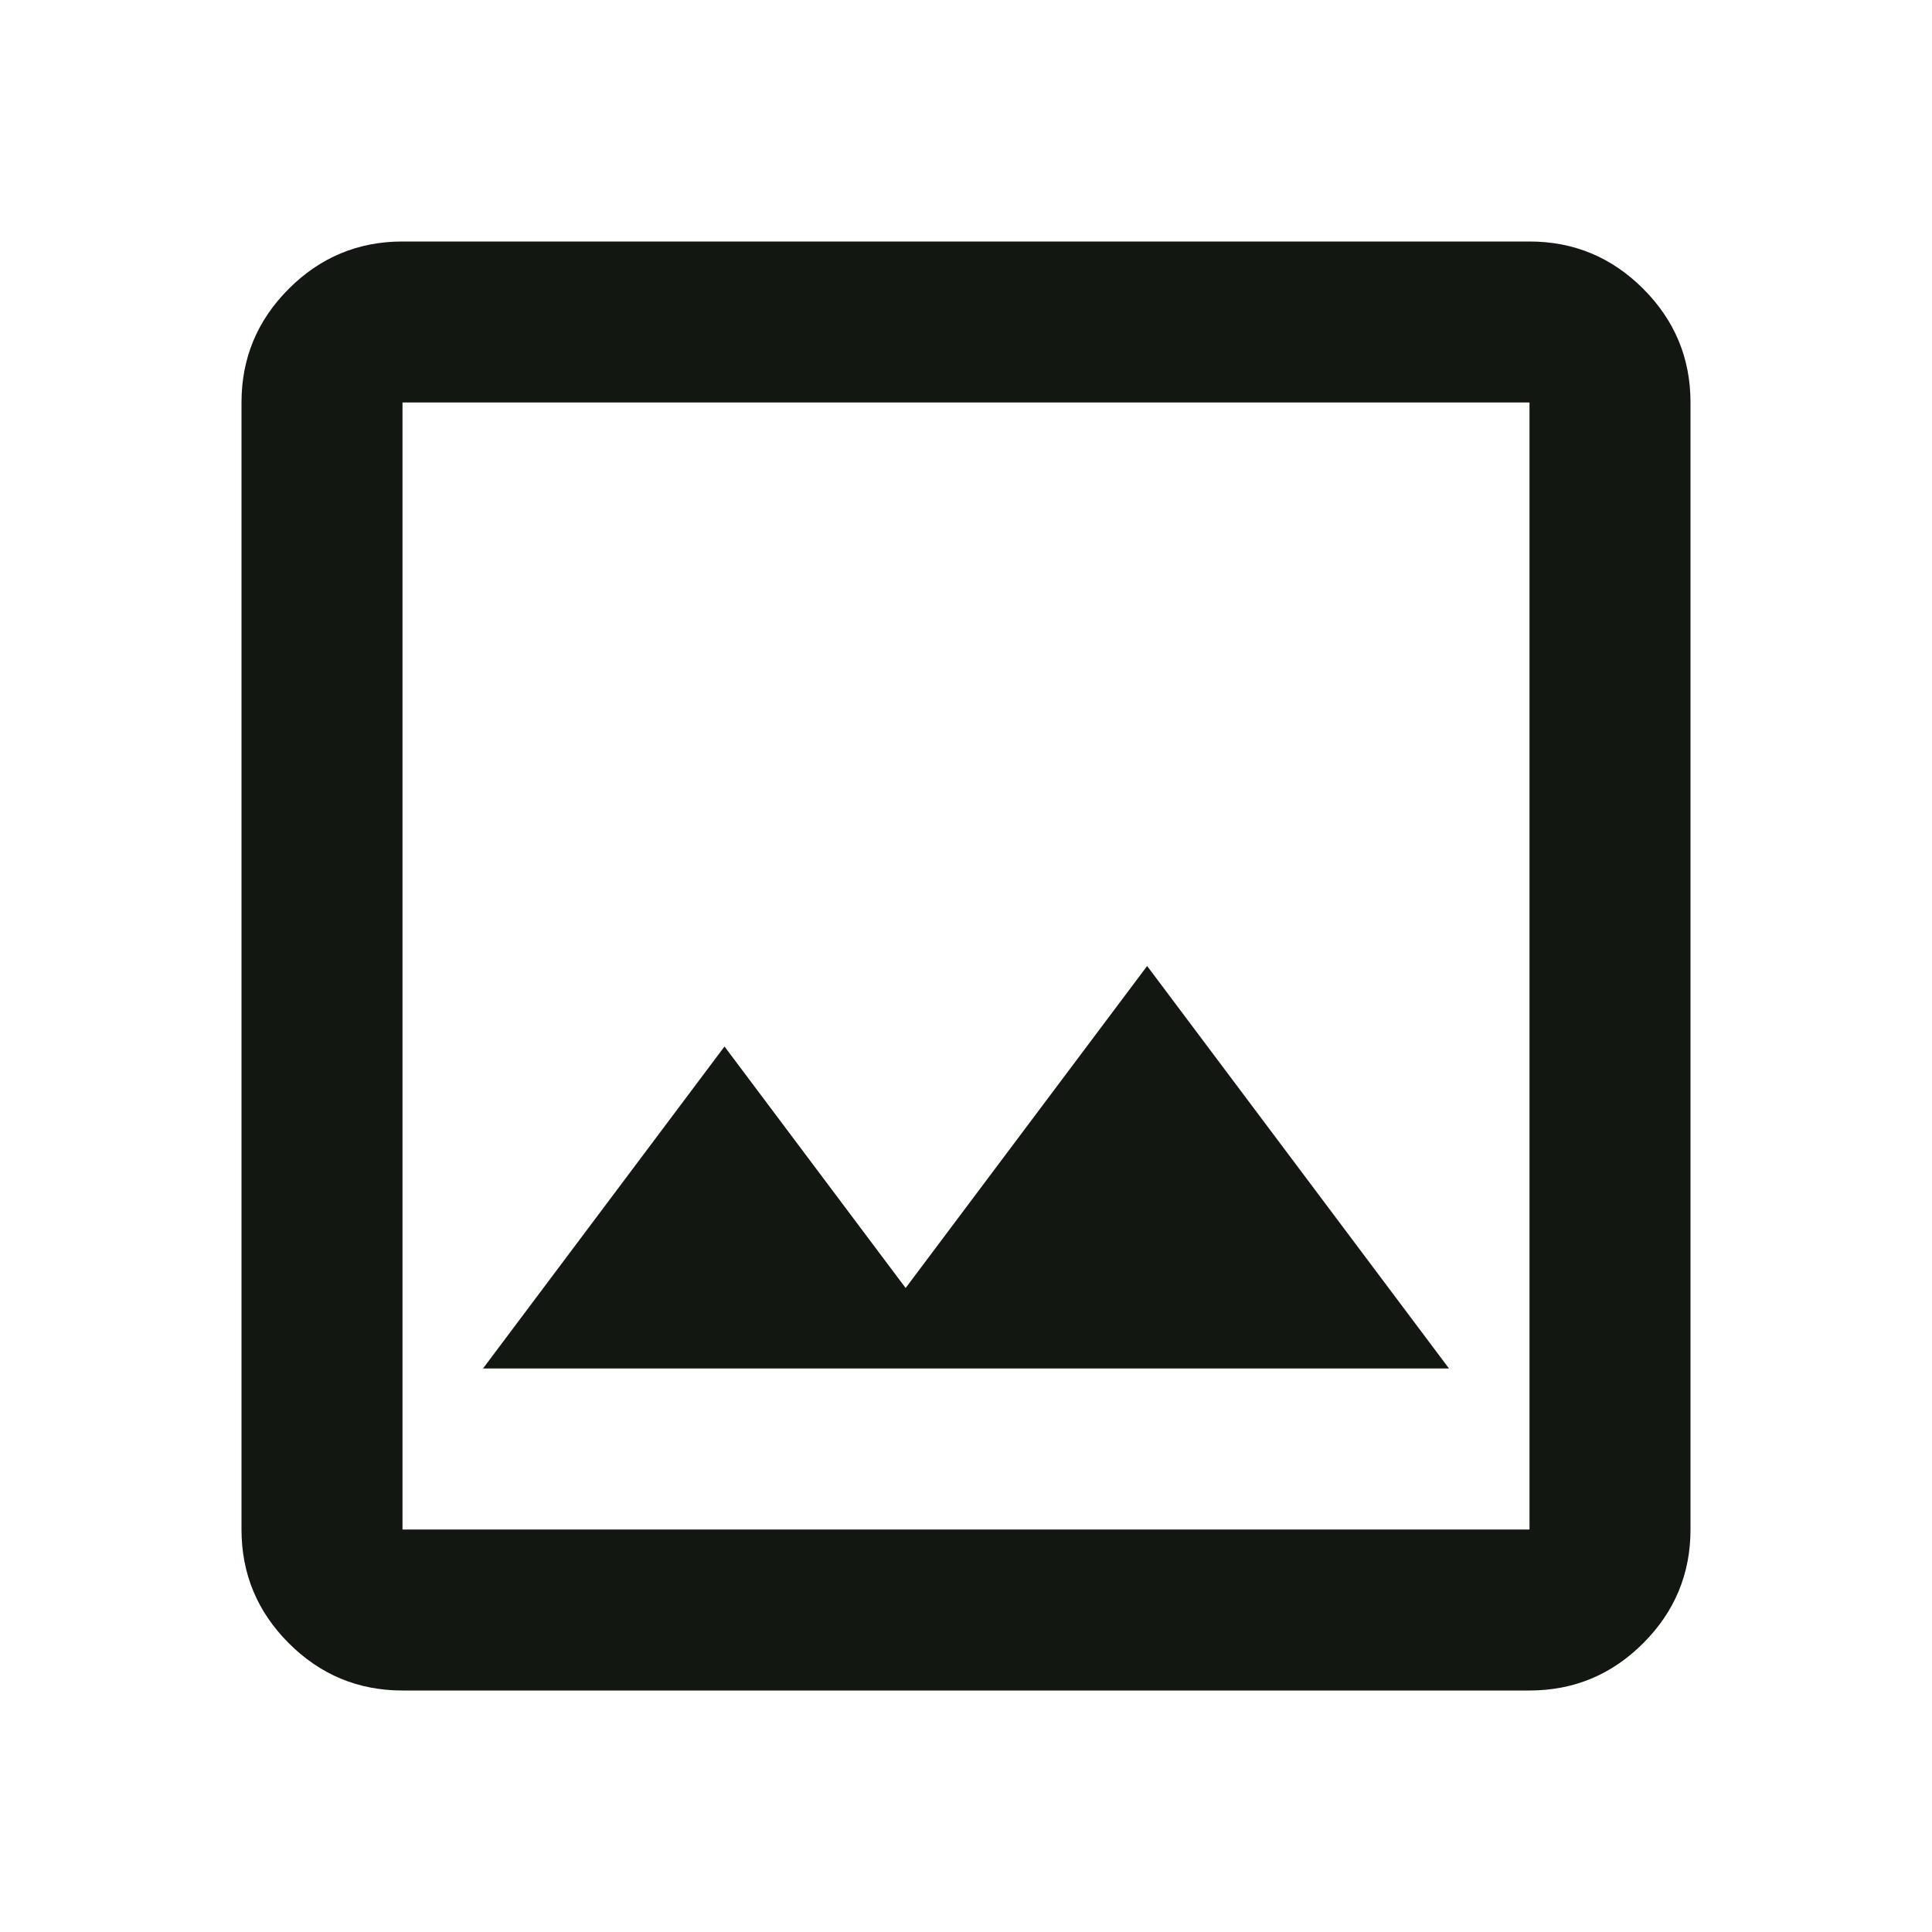
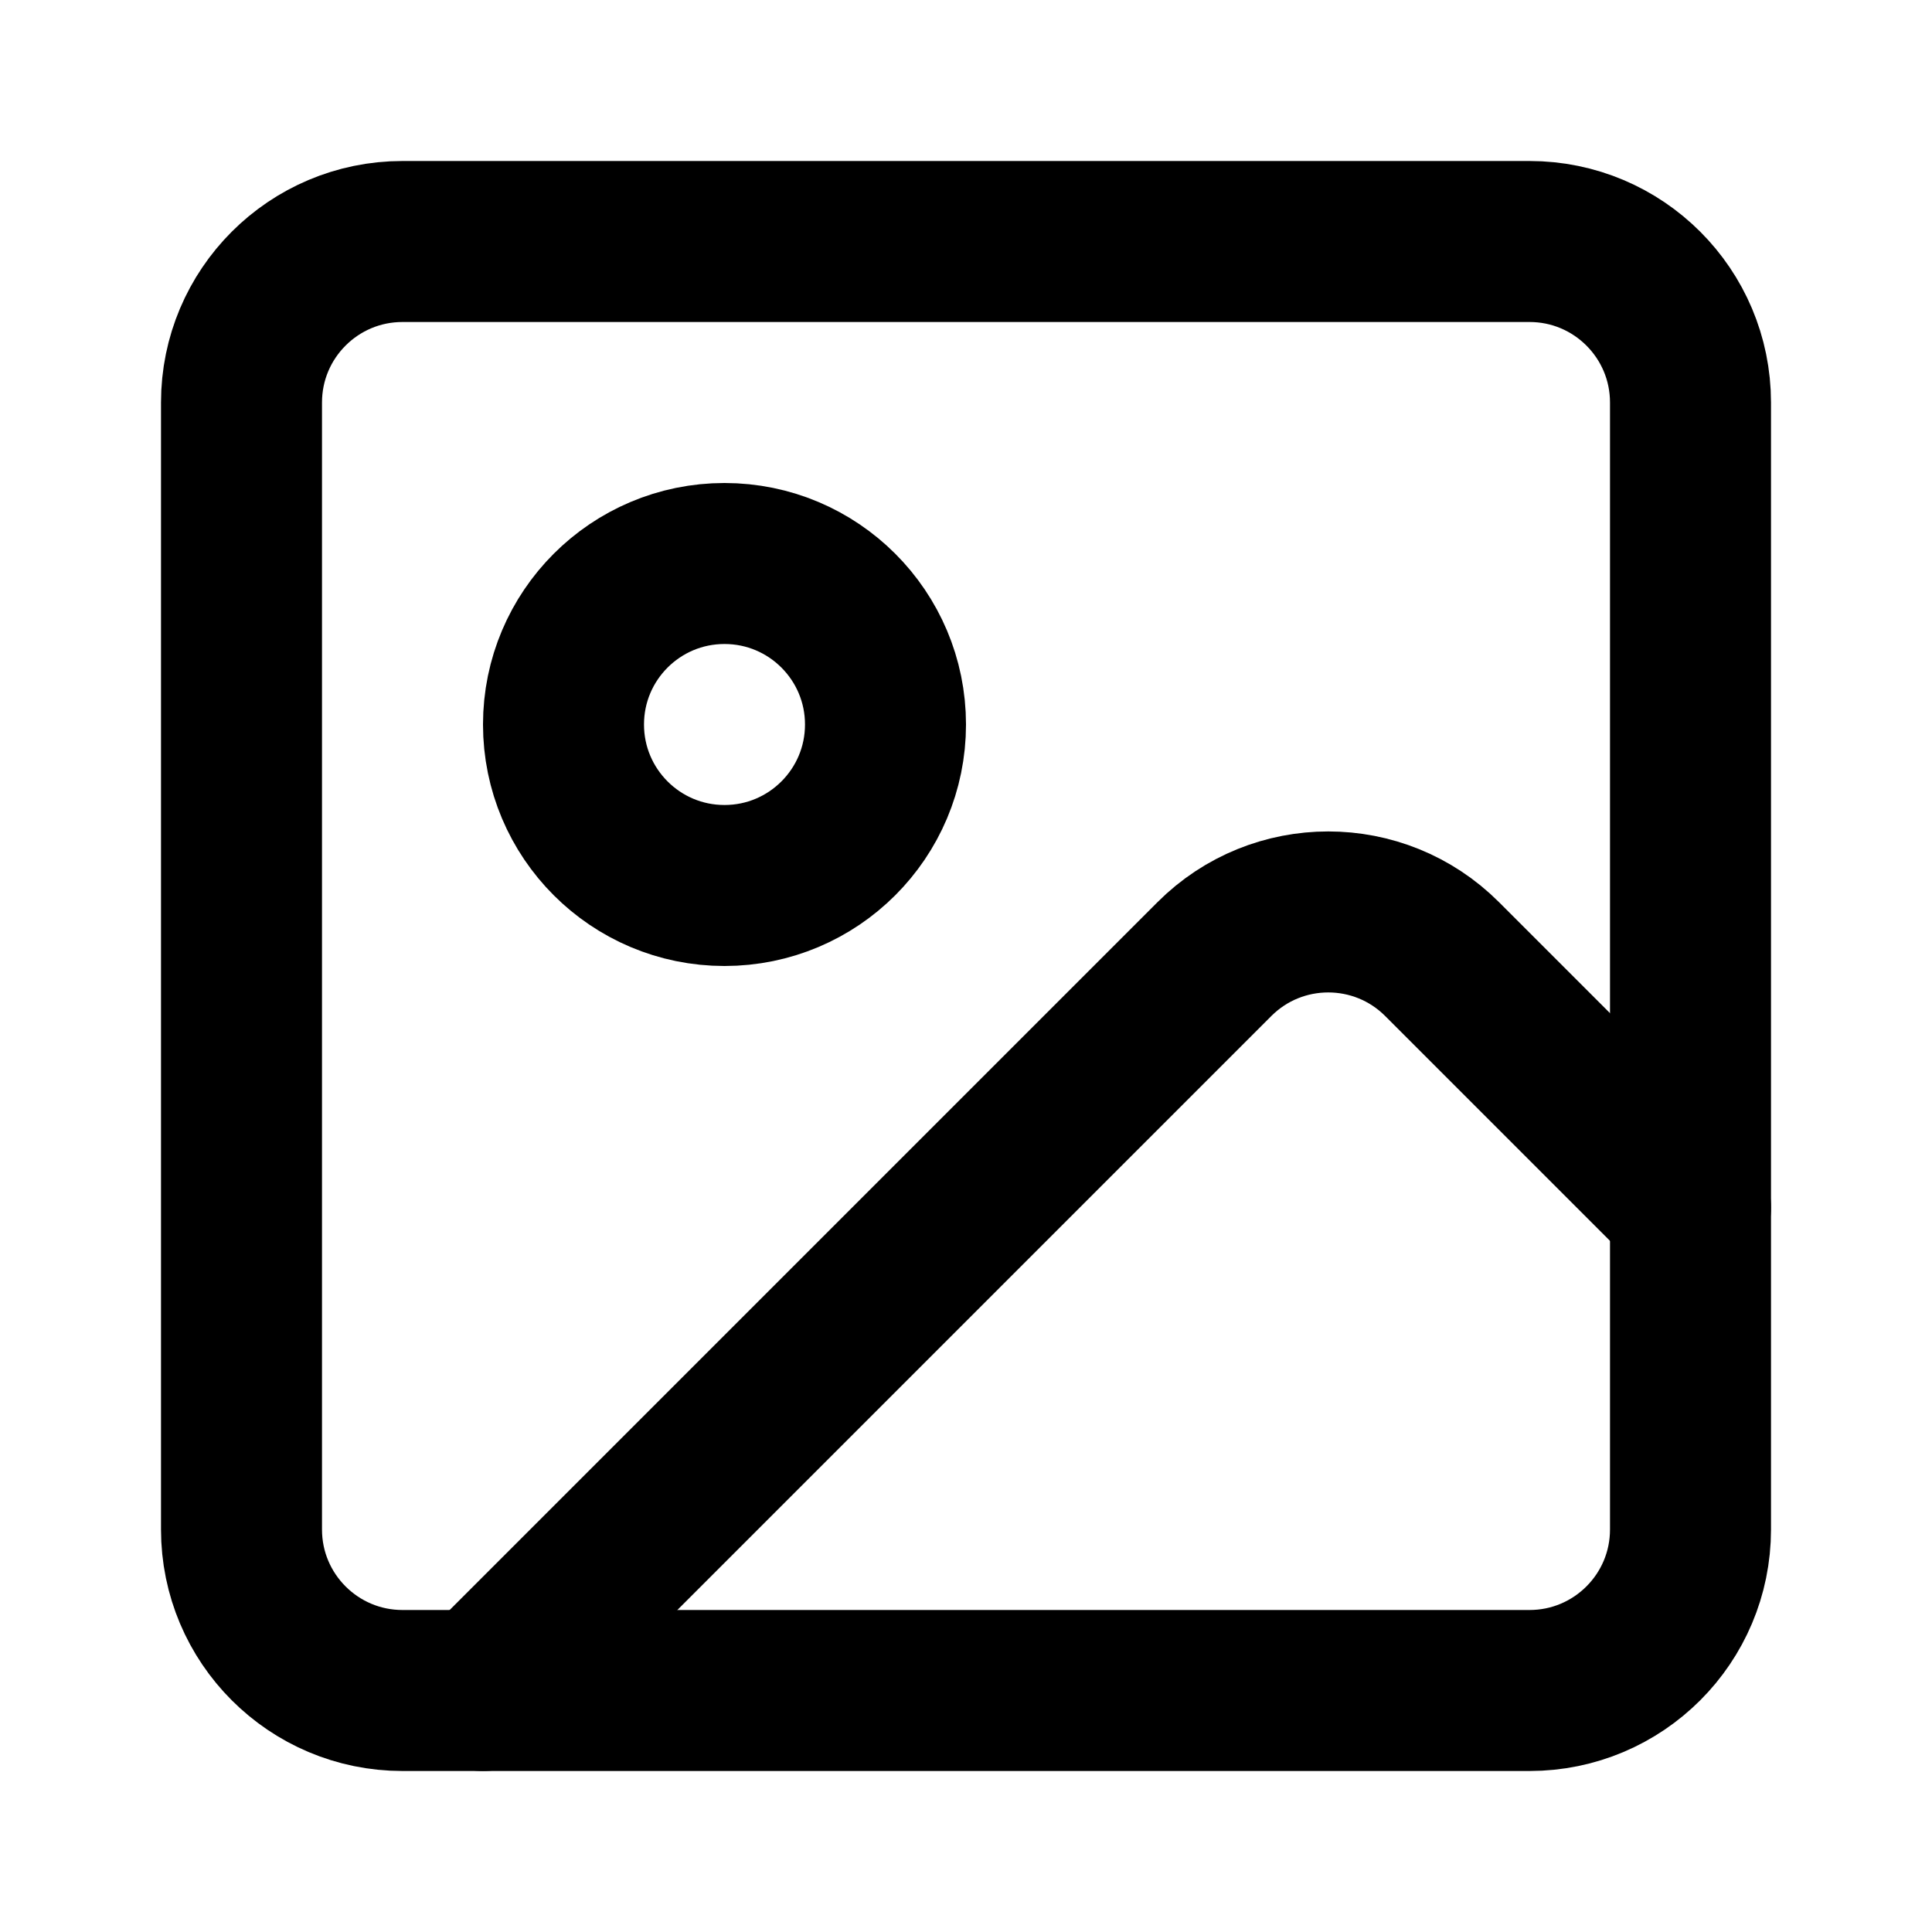
- <svg xmlns="http://www.w3.org/2000/svg" height="24px" viewBox="0 -960 960 960" width="24px" fill="#121712">
-   <path d="M200-120q-33 0-56.5-23.5T120-200v-560q0-33 23.5-56.5T200-840h560q33 0 56.5 23.5T840-760v560q0 33-23.5 56.5T760-120H200Zm0-80h560v-560H200v560Zm40-80h480L570-480 450-320l-90-120-120 160Zm-40 80v-560 560Z" />
+ <svg xmlns="http://www.w3.org/2000/svg" viewBox="0 0 24 24" fill="none" stroke="currentColor" stroke-width="2" stroke-linecap="round" stroke-linejoin="round">
+   <rect width="18" height="18" x="3" y="3" rx="2" ry="2" />
+   <circle cx="9" cy="9" r="2" />
+   <path d="m21 15-3.086-3.086a2 2 0 0 0-2.828 0L6 21" />
</svg>
